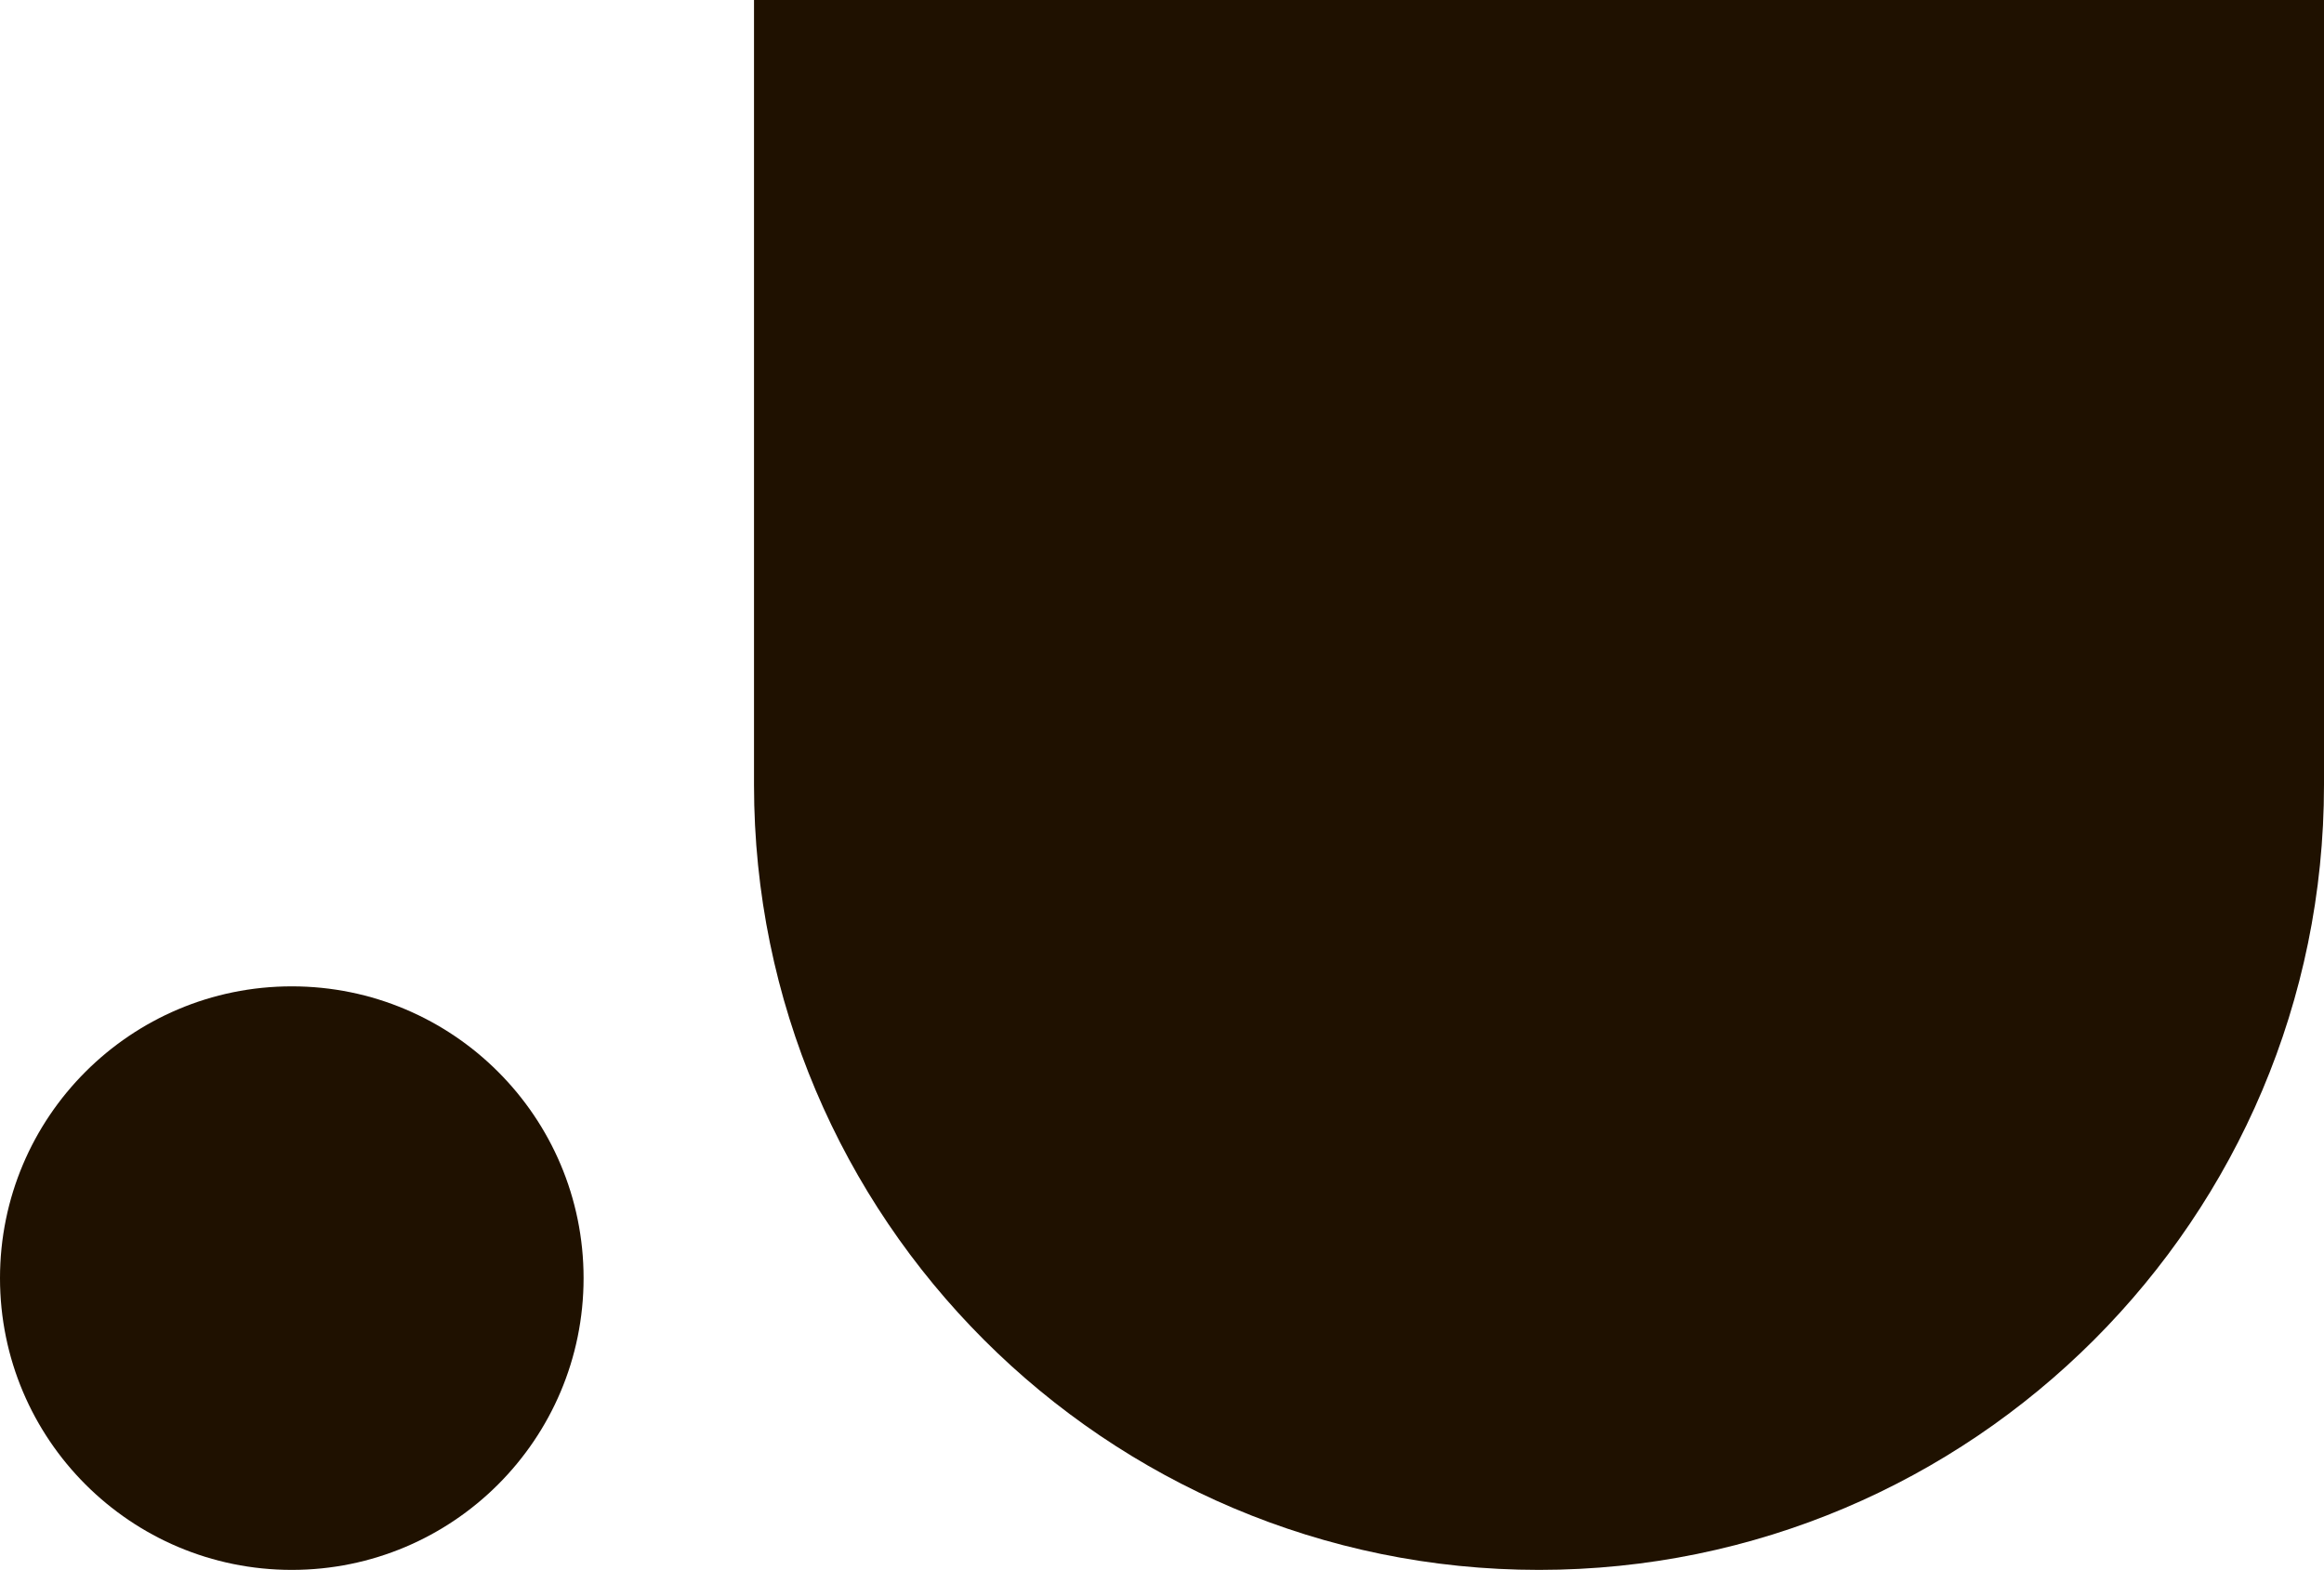
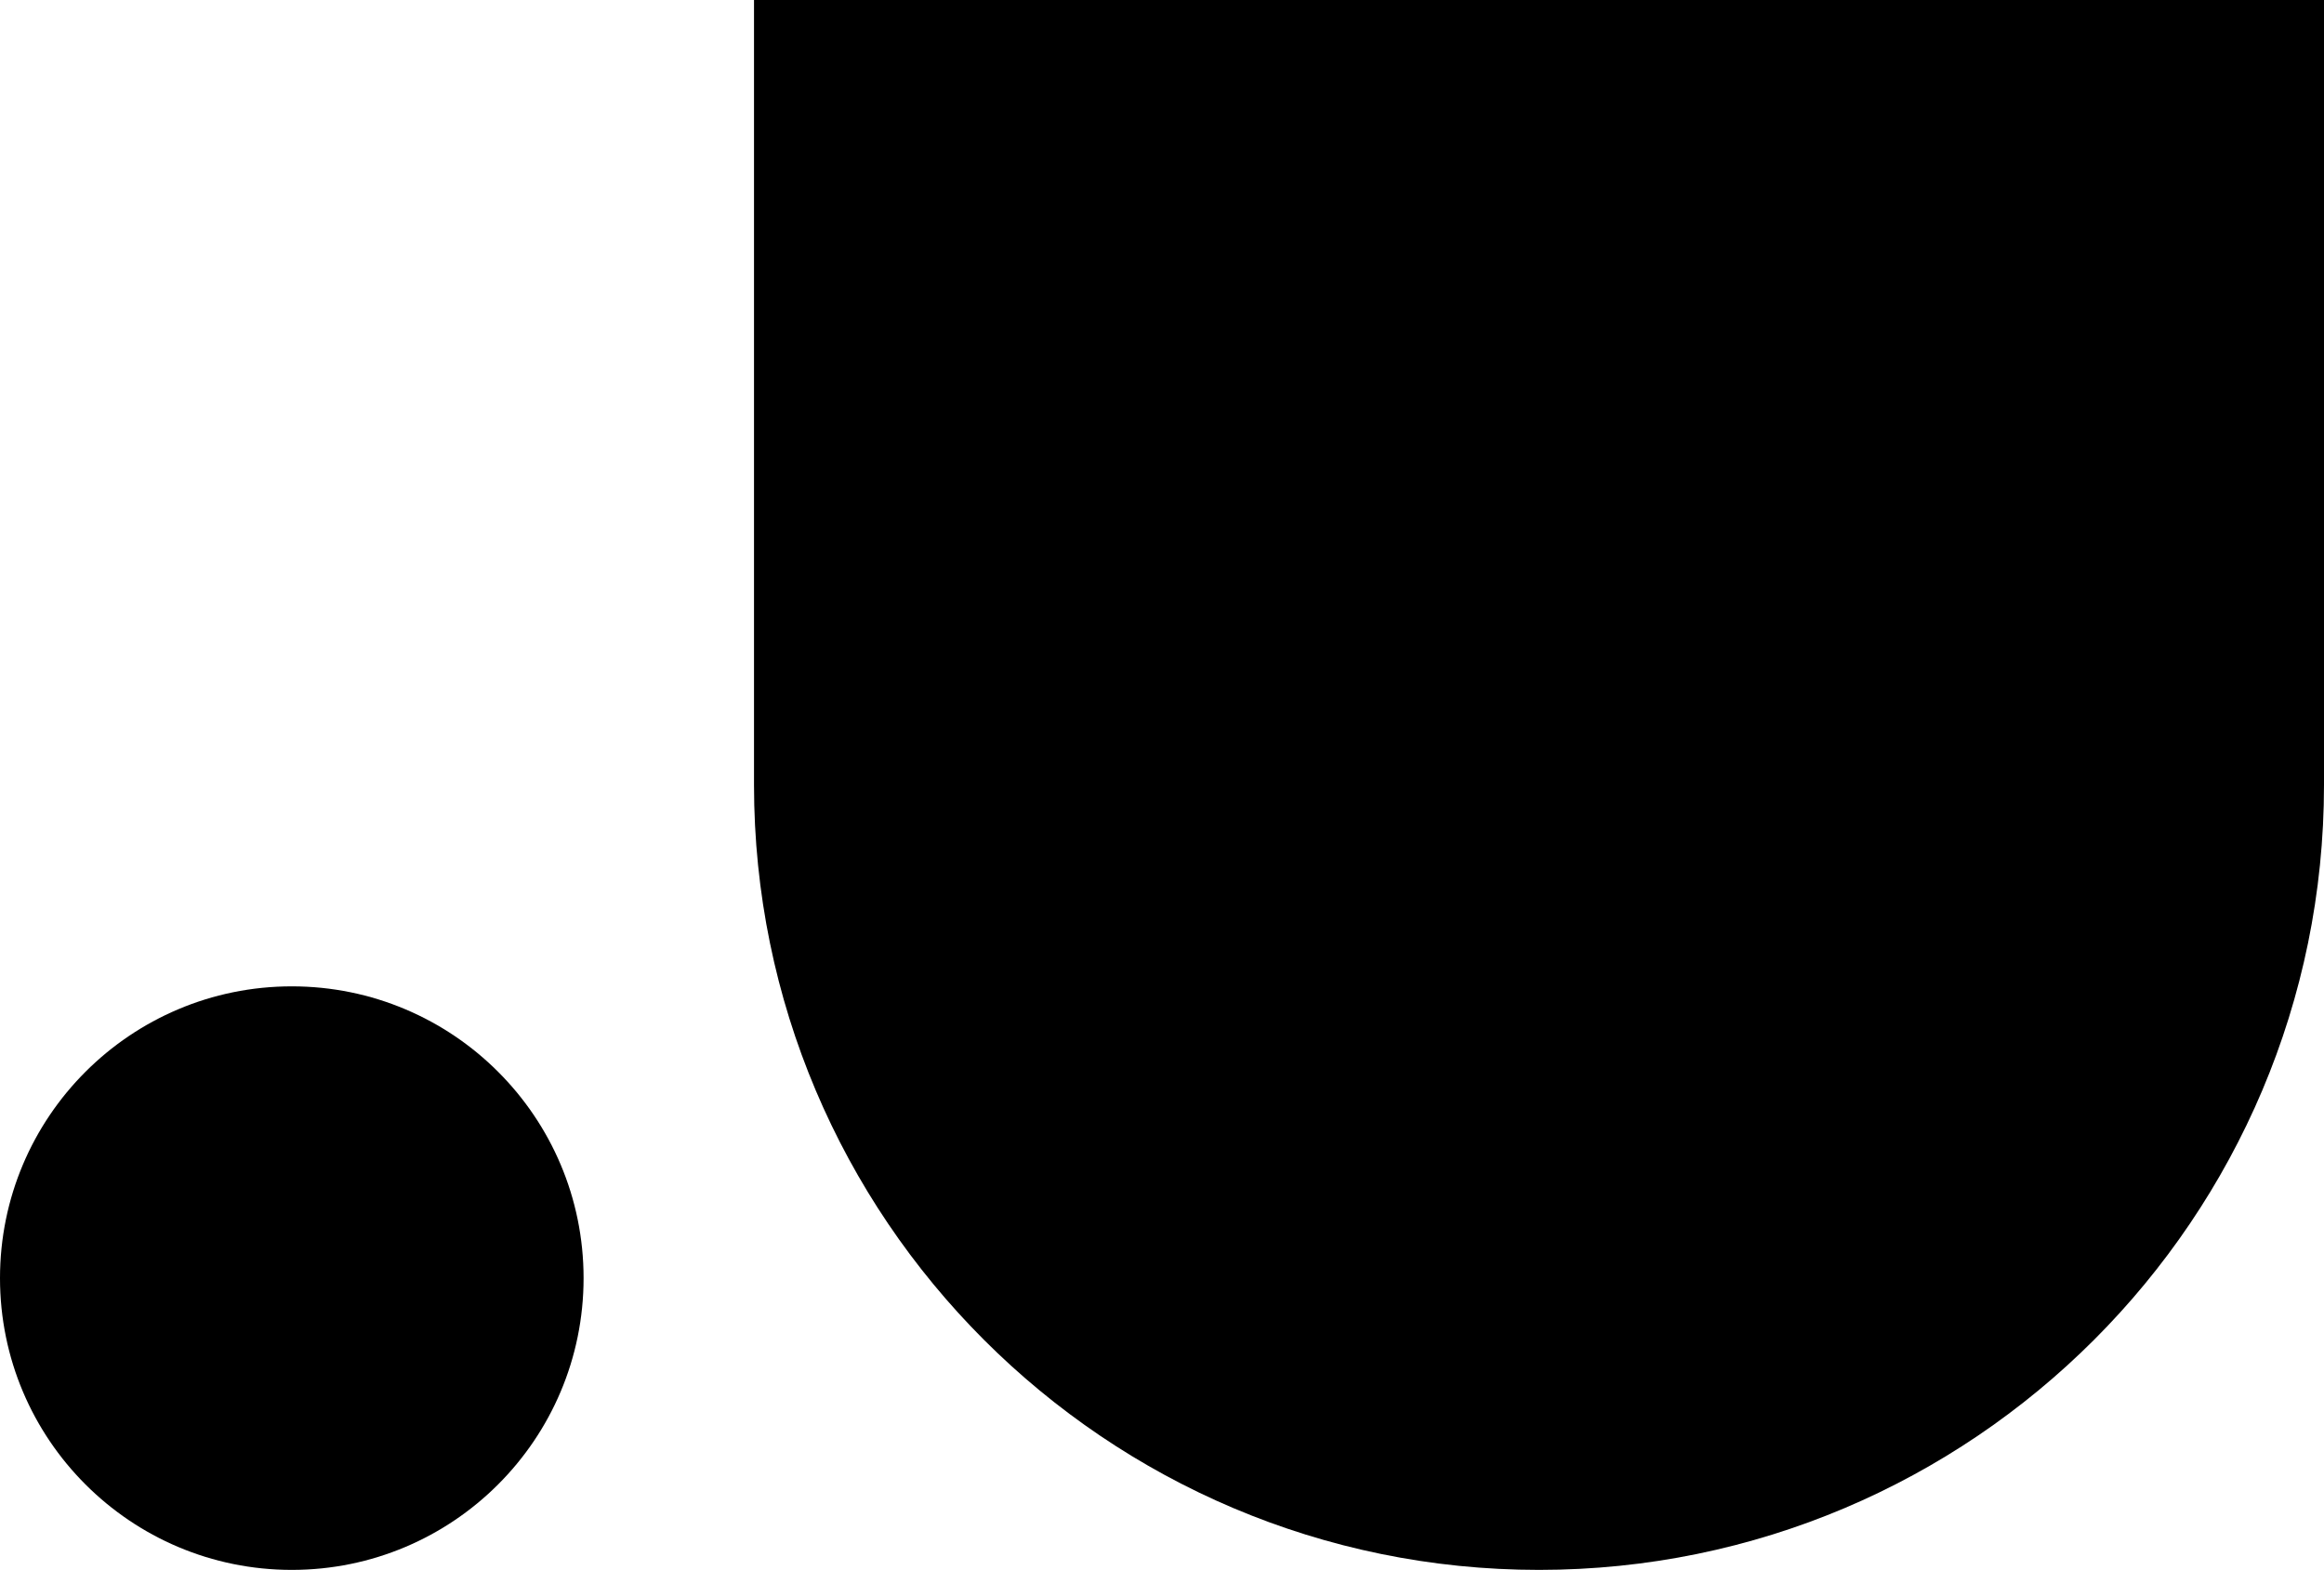
<svg xmlns="http://www.w3.org/2000/svg" version="1.1" viewBox="0 0 450 304">
  <defs>
    <style>
      .cls-1 {
        fill: #1f1100;
      }
    </style>
  </defs>
  <g>
    <g id="Capa_1">
      <g id="logo">
-         <path class="cls-1" d="M146,0v152c0,83.9,68.1,152,152,152s152-68.1,152-152V0H146Z" />
-         <circle class="cls-1" cx="56.5" cy="247.5" r="56.5" />
+         <path d="M146,0v152c0,83.9,68.1,152,152,152s152-68.1,152-152V0H146Z" />
+         <circle cx="56.5" cy="247.5" r="56.5" />
      </g>
    </g>
  </g>
</svg>
